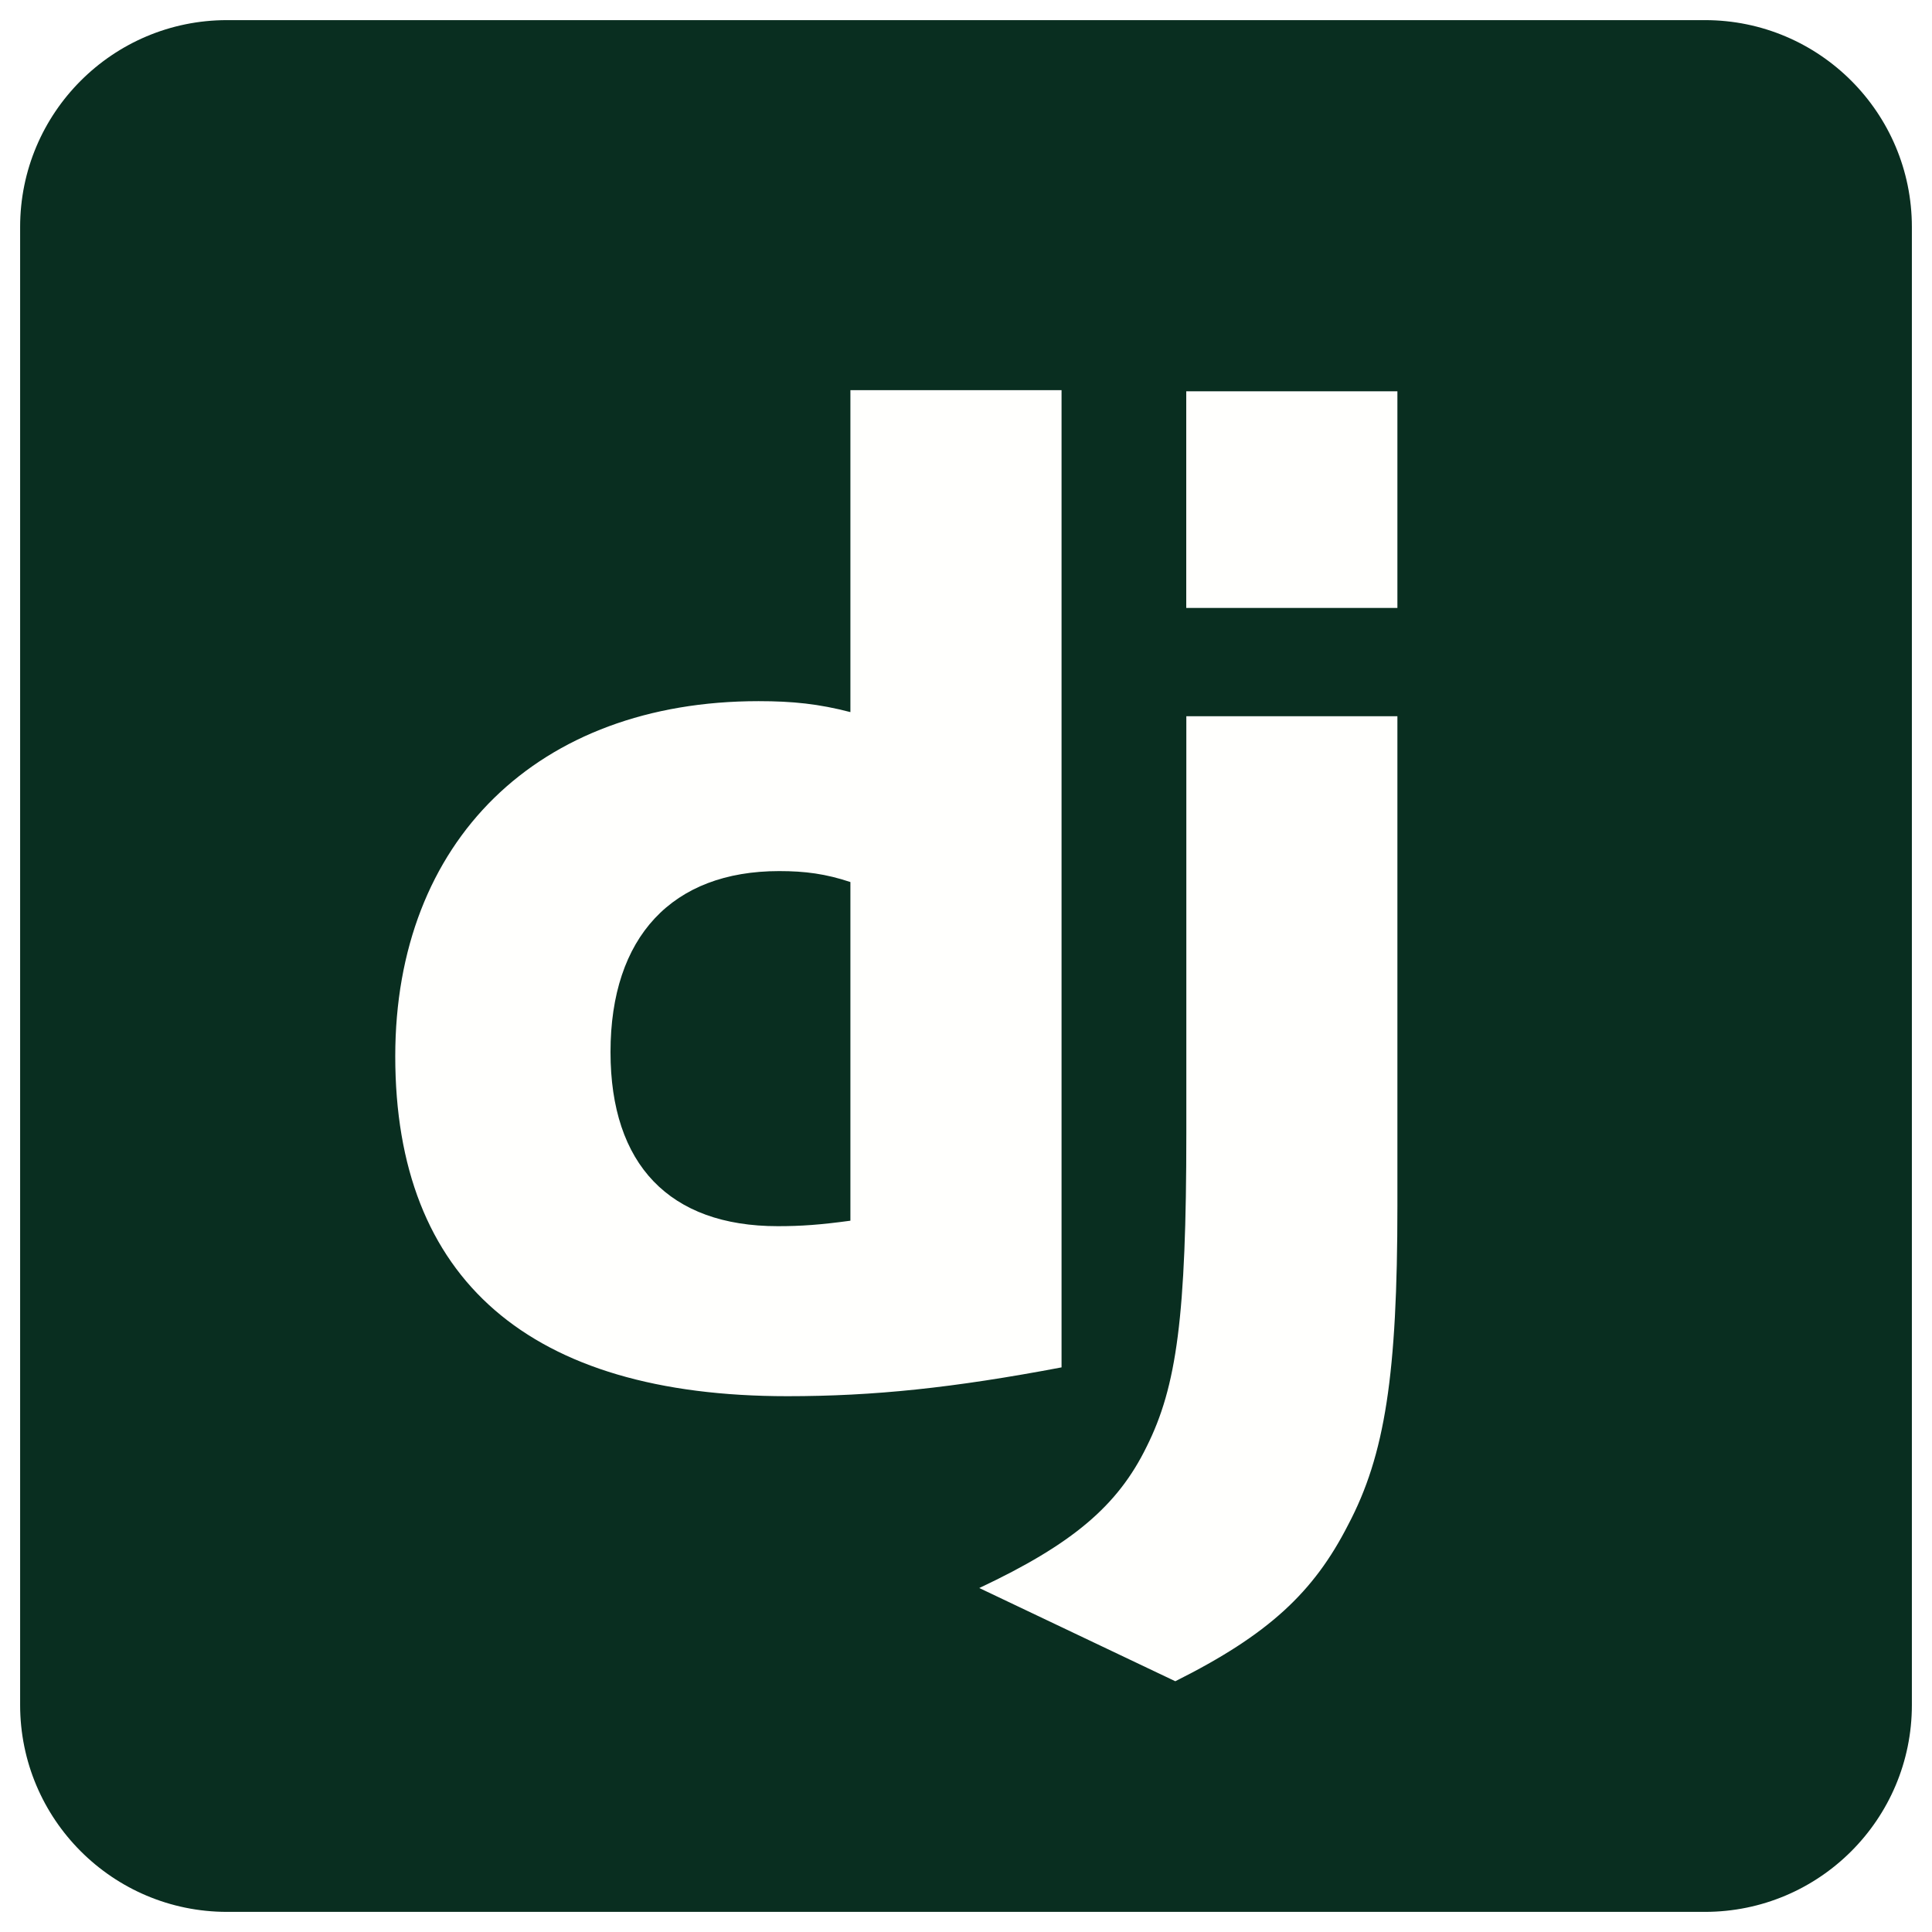
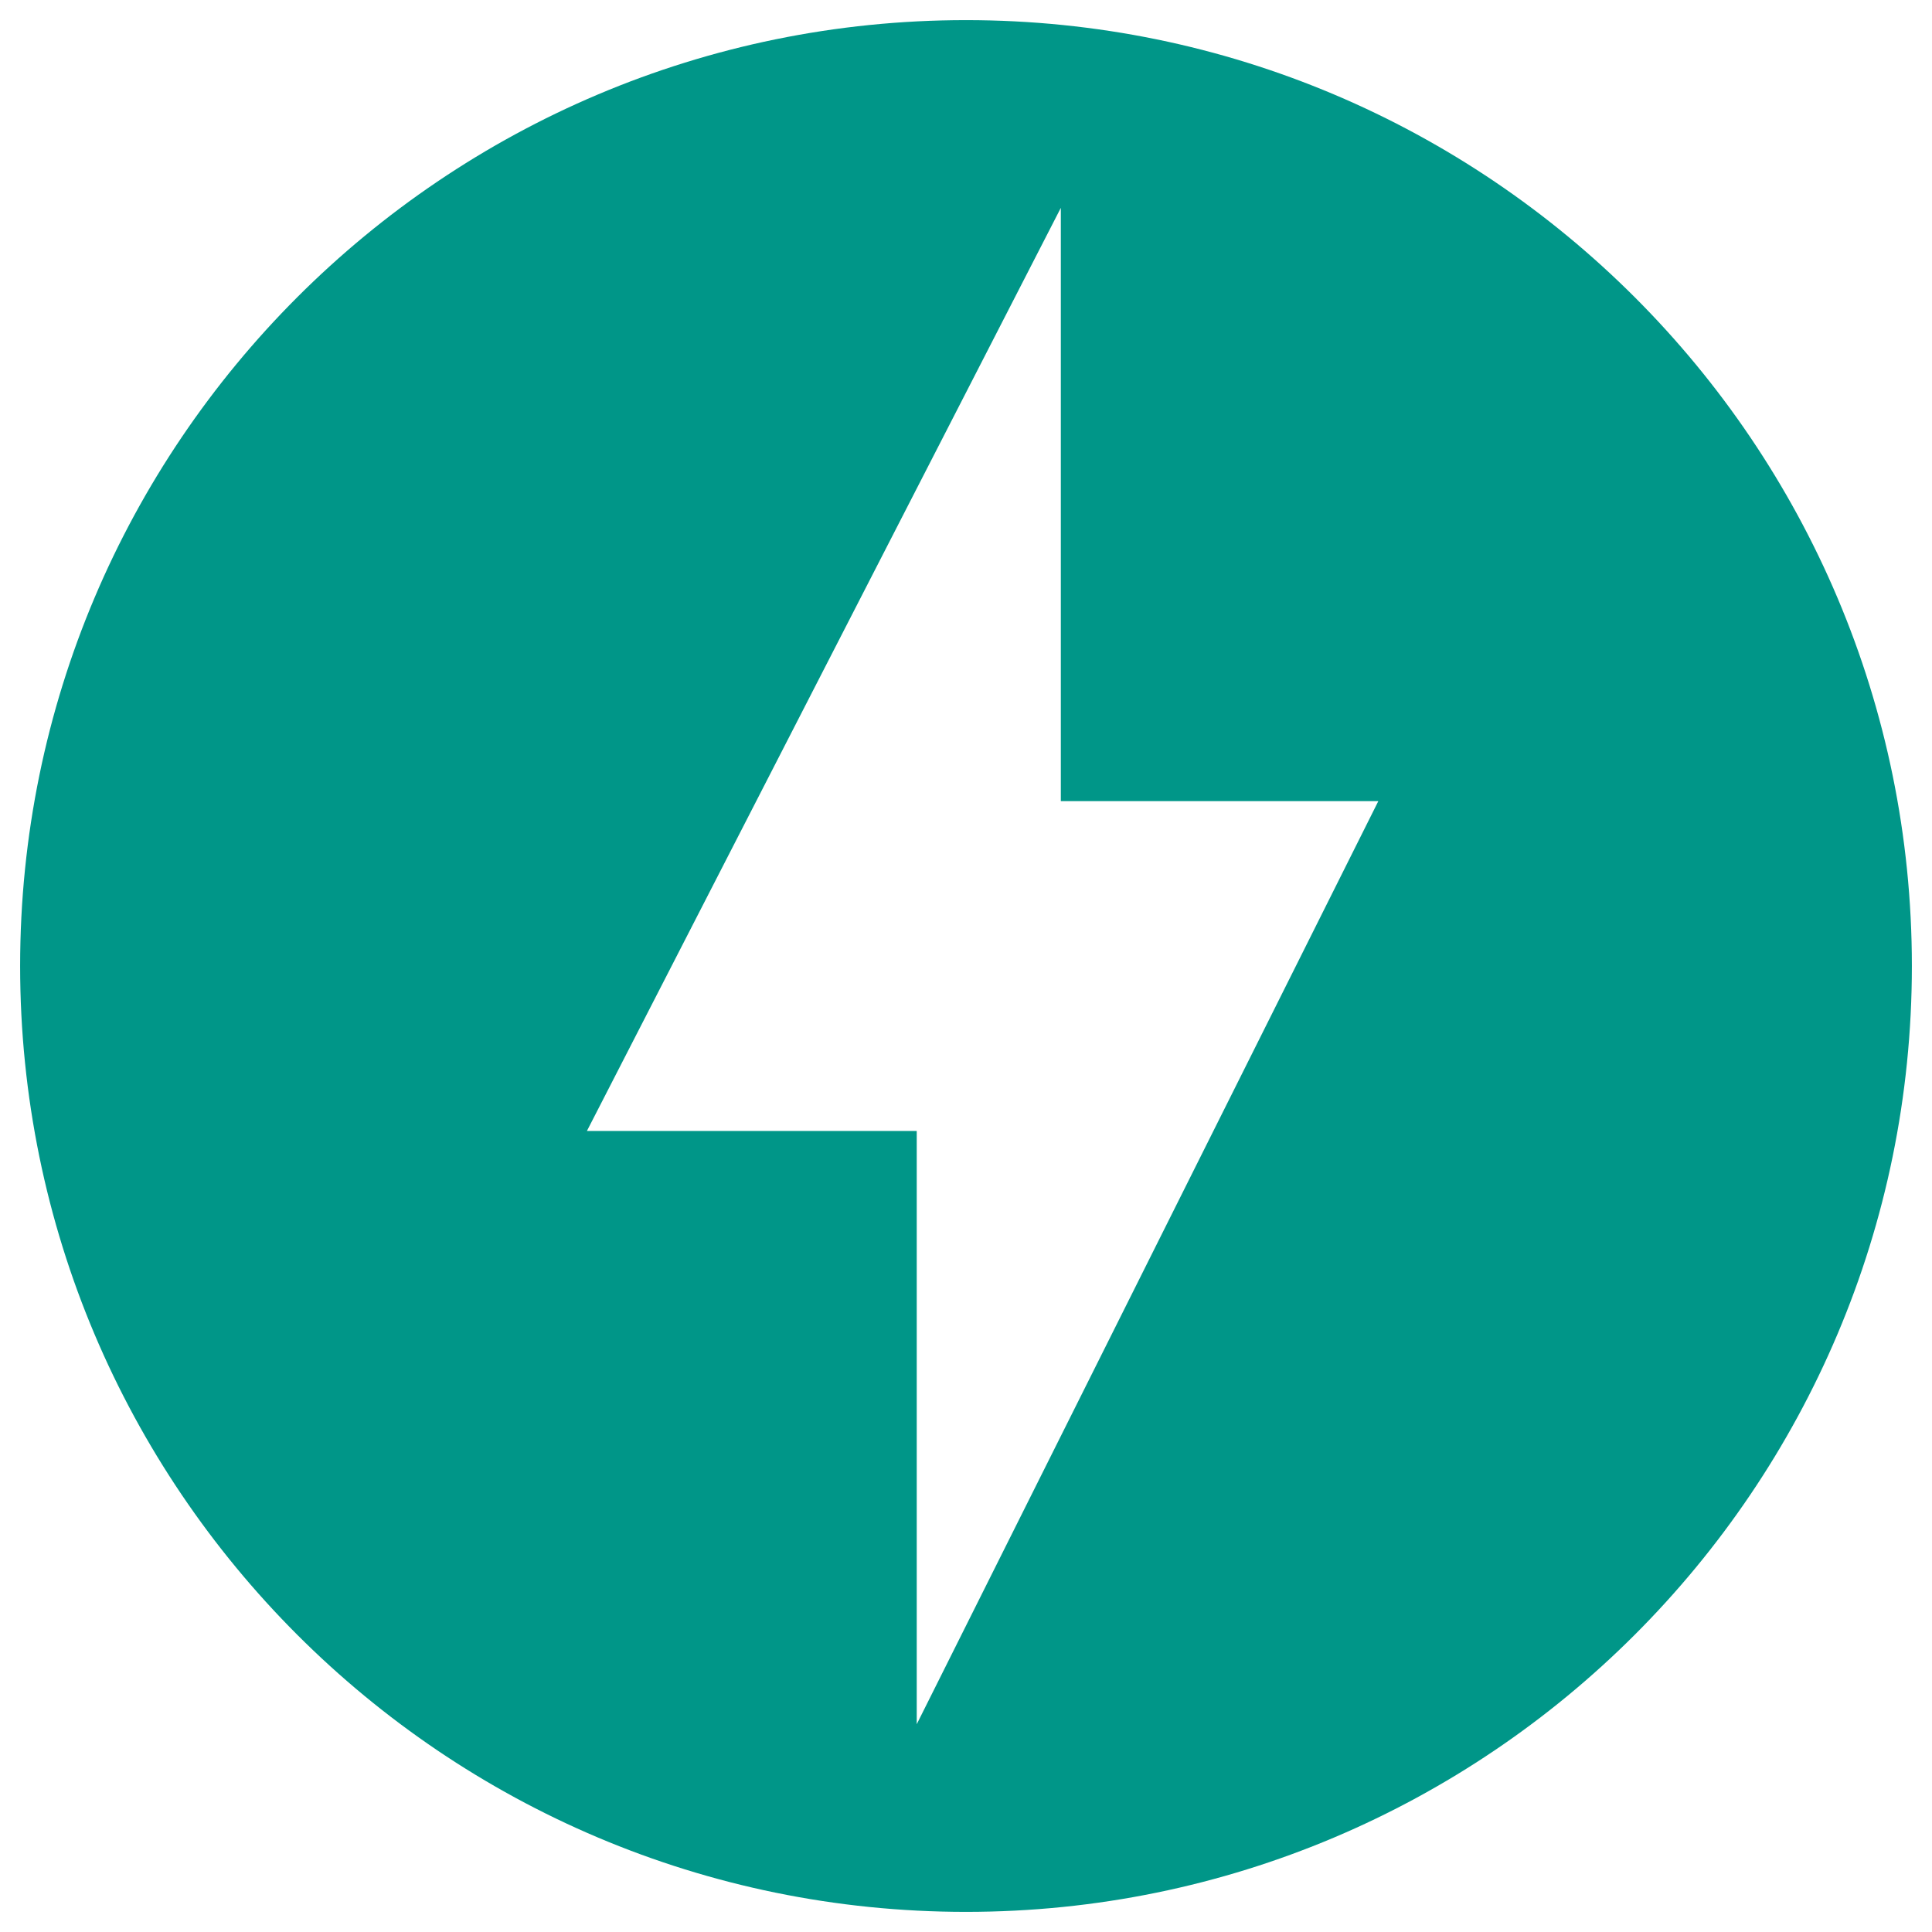
- <svg xmlns="http://www.w3.org/2000/svg" fill="none" viewBox="0 0 24 24" id="Django-Icon--Streamline-Svg-Logos" height="24" width="24">
-   <path fill="#092e20" d="M21.18 0.25H2.82C1.401 0.25 0.25 1.401 0.25 2.82v18.359C0.25 22.599 1.401 23.75 2.82 23.75h18.359C22.599 23.75 23.75 22.599 23.75 21.18V2.82C23.75 1.401 22.599 0.25 21.18 0.25Z" stroke-width="0.25" />
-   <path fill="#fffffd" d="M17.359 8.897V14.976c0 2.095 -0.153 3.099 -0.613 3.968 -0.426 0.835 -0.988 1.362 -2.146 1.941l-2.435 -1.158c1.158 -0.545 1.72 -1.022 2.078 -1.754 0.375 -0.749 0.494 -1.618 0.494 -3.9V8.897h2.622ZM13.187 4.847v12.139c-1.345 0.255 -2.333 0.358 -3.406 0.358 -3.202 0 -4.871 -1.447 -4.871 -4.223 0 -2.674 1.771 -4.411 4.513 -4.411 0.426 0 0.749 0.034 1.141 0.136V4.847h2.623ZM9.679 10.821c-1.328 0 -2.095 0.817 -2.095 2.248 0 1.397 0.732 2.163 2.078 2.163 0.289 0 0.528 -0.017 0.902 -0.068V10.957c-0.307 -0.102 -0.562 -0.136 -0.885 -0.136Zm7.68 -5.96V7.552H14.736V4.861h2.622Z" stroke-width="0.25" />
+ <svg xmlns="http://www.w3.org/2000/svg" fill="none" viewBox="0 0 24 24" id="Fastapi-Icon--Streamline-Svg-Logos" height="24" width="24">
+   <path fill="#009688" d="M12 0.25C5.513 0.25 0.25 5.513 0.25 12s5.263 11.75 11.75 11.75C18.487 23.75 23.75 18.487 23.75 12S18.487 0.25 12 0.25Zm-0.612 21.169V14.049H7.291l5.887 -11.467v7.37H17.122L11.388 21.419Z" stroke-width="0.25" />
</svg>
